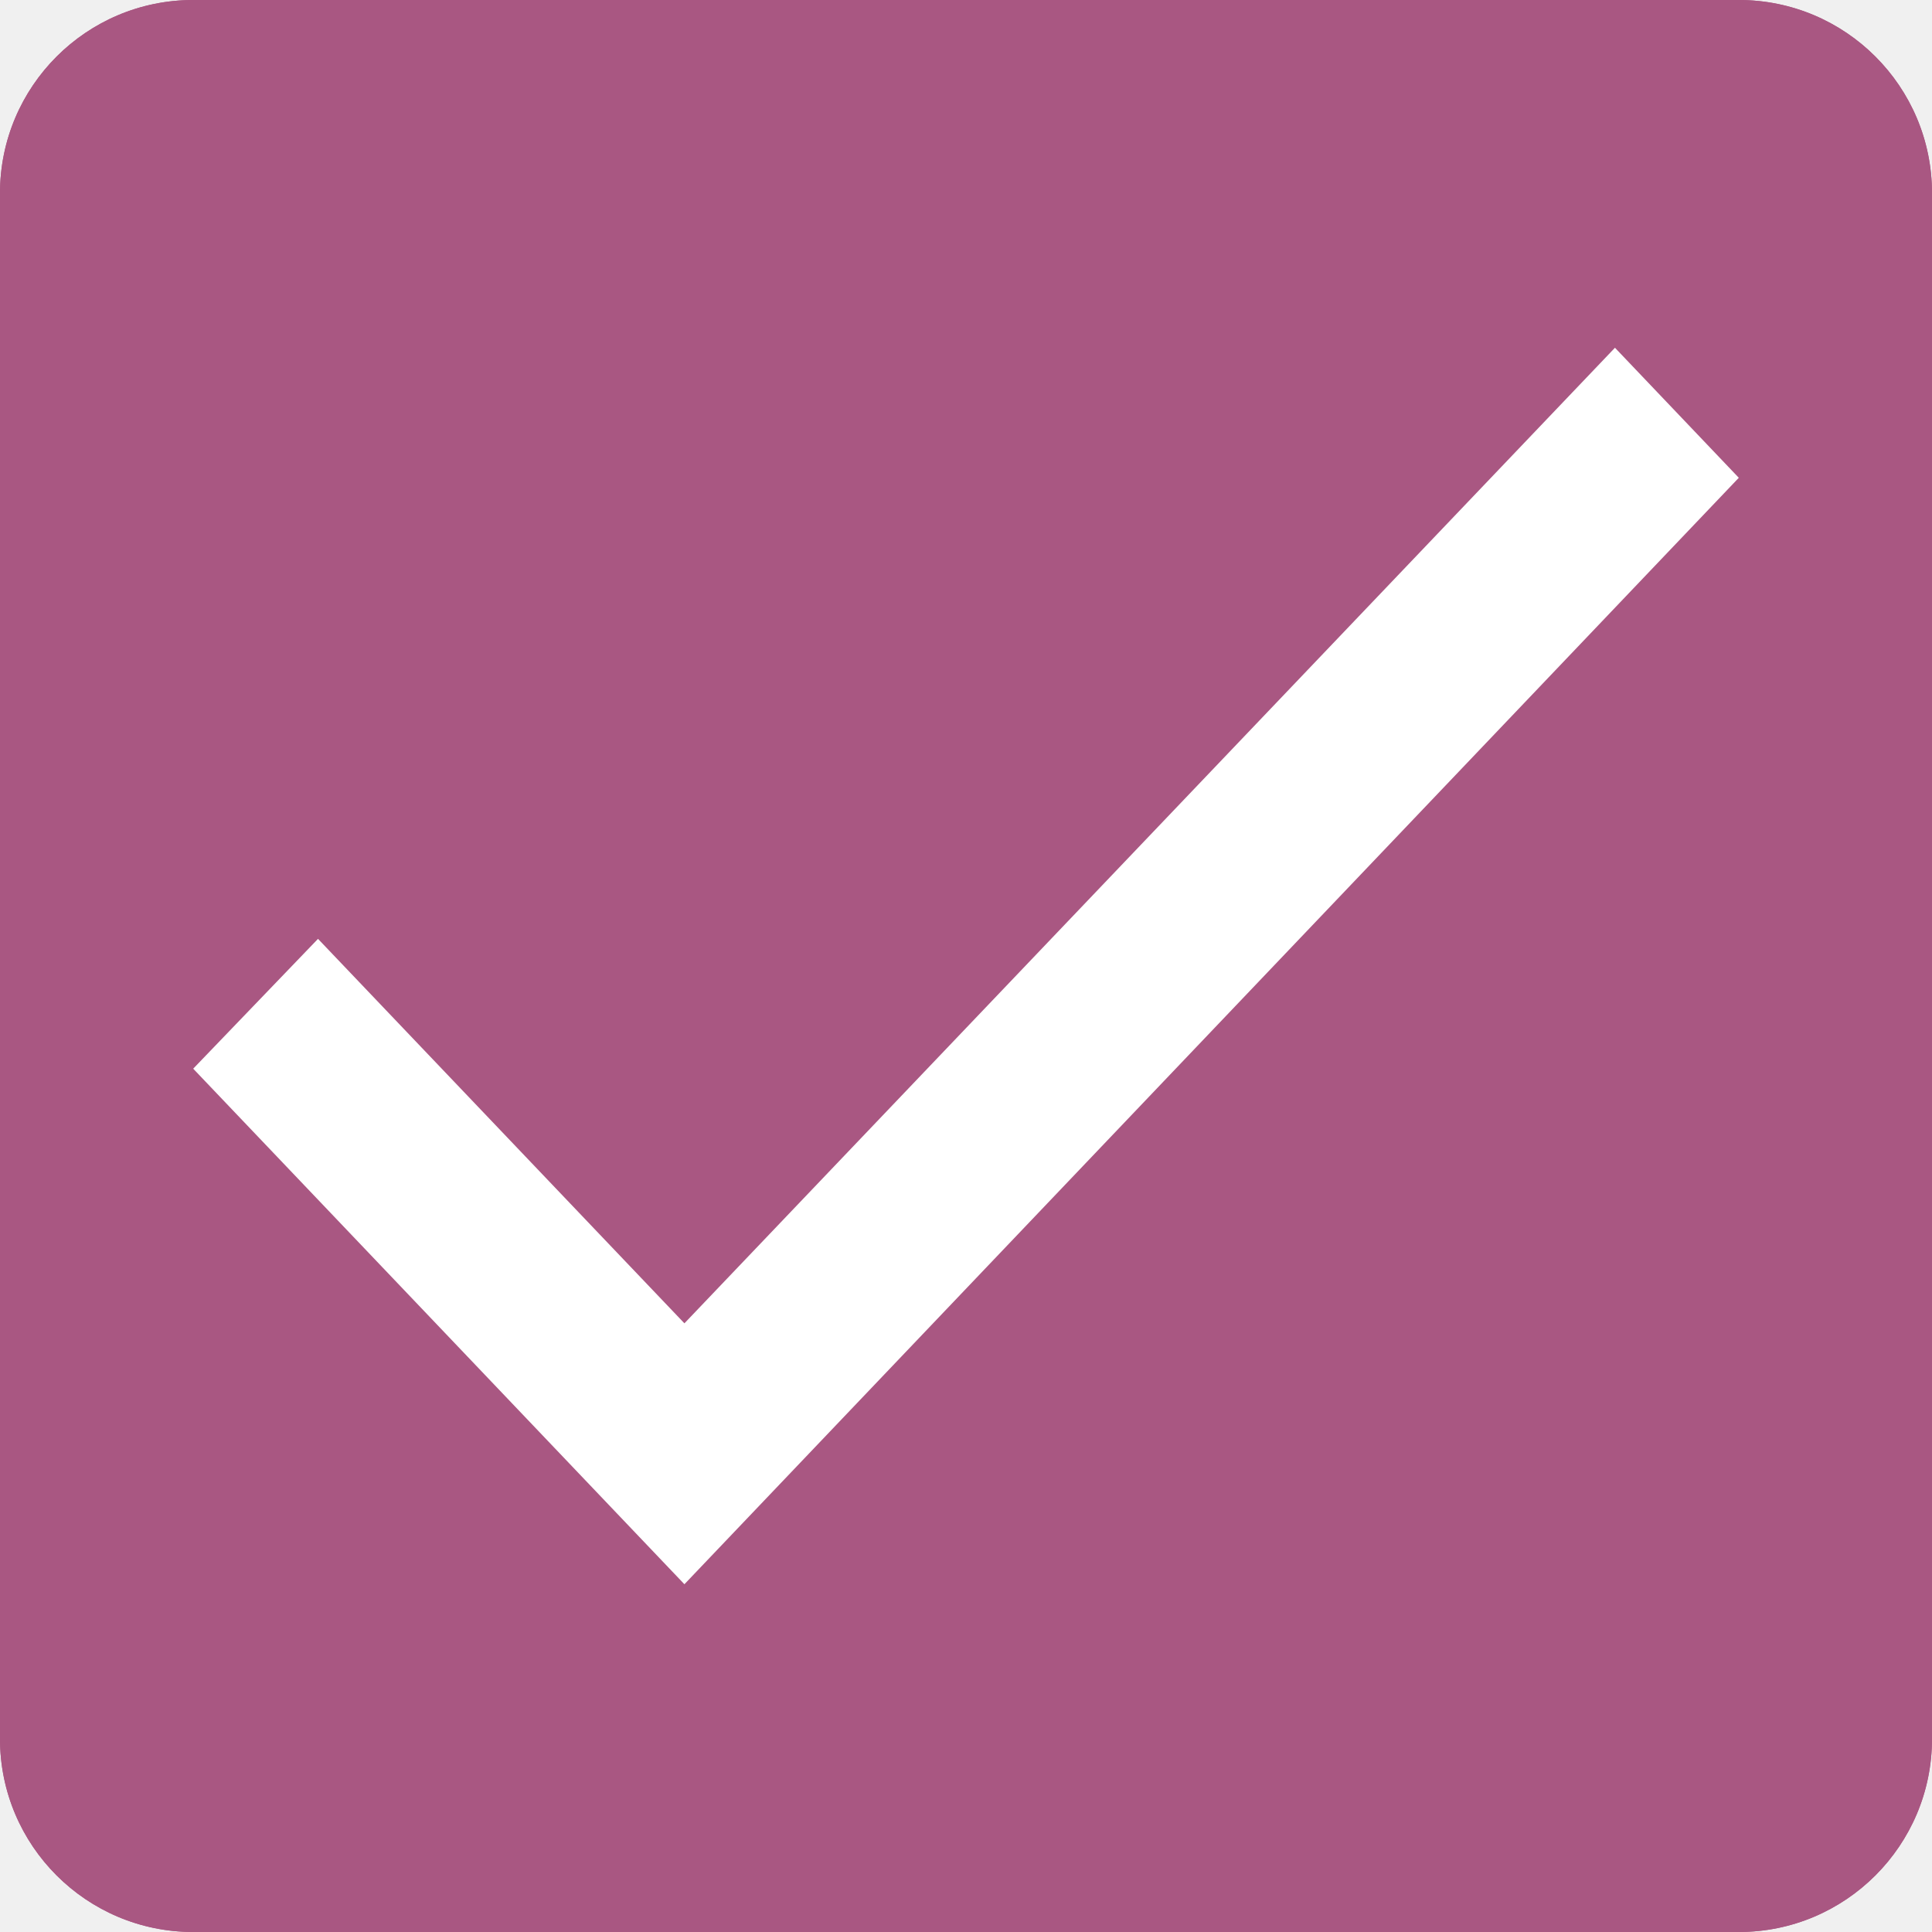
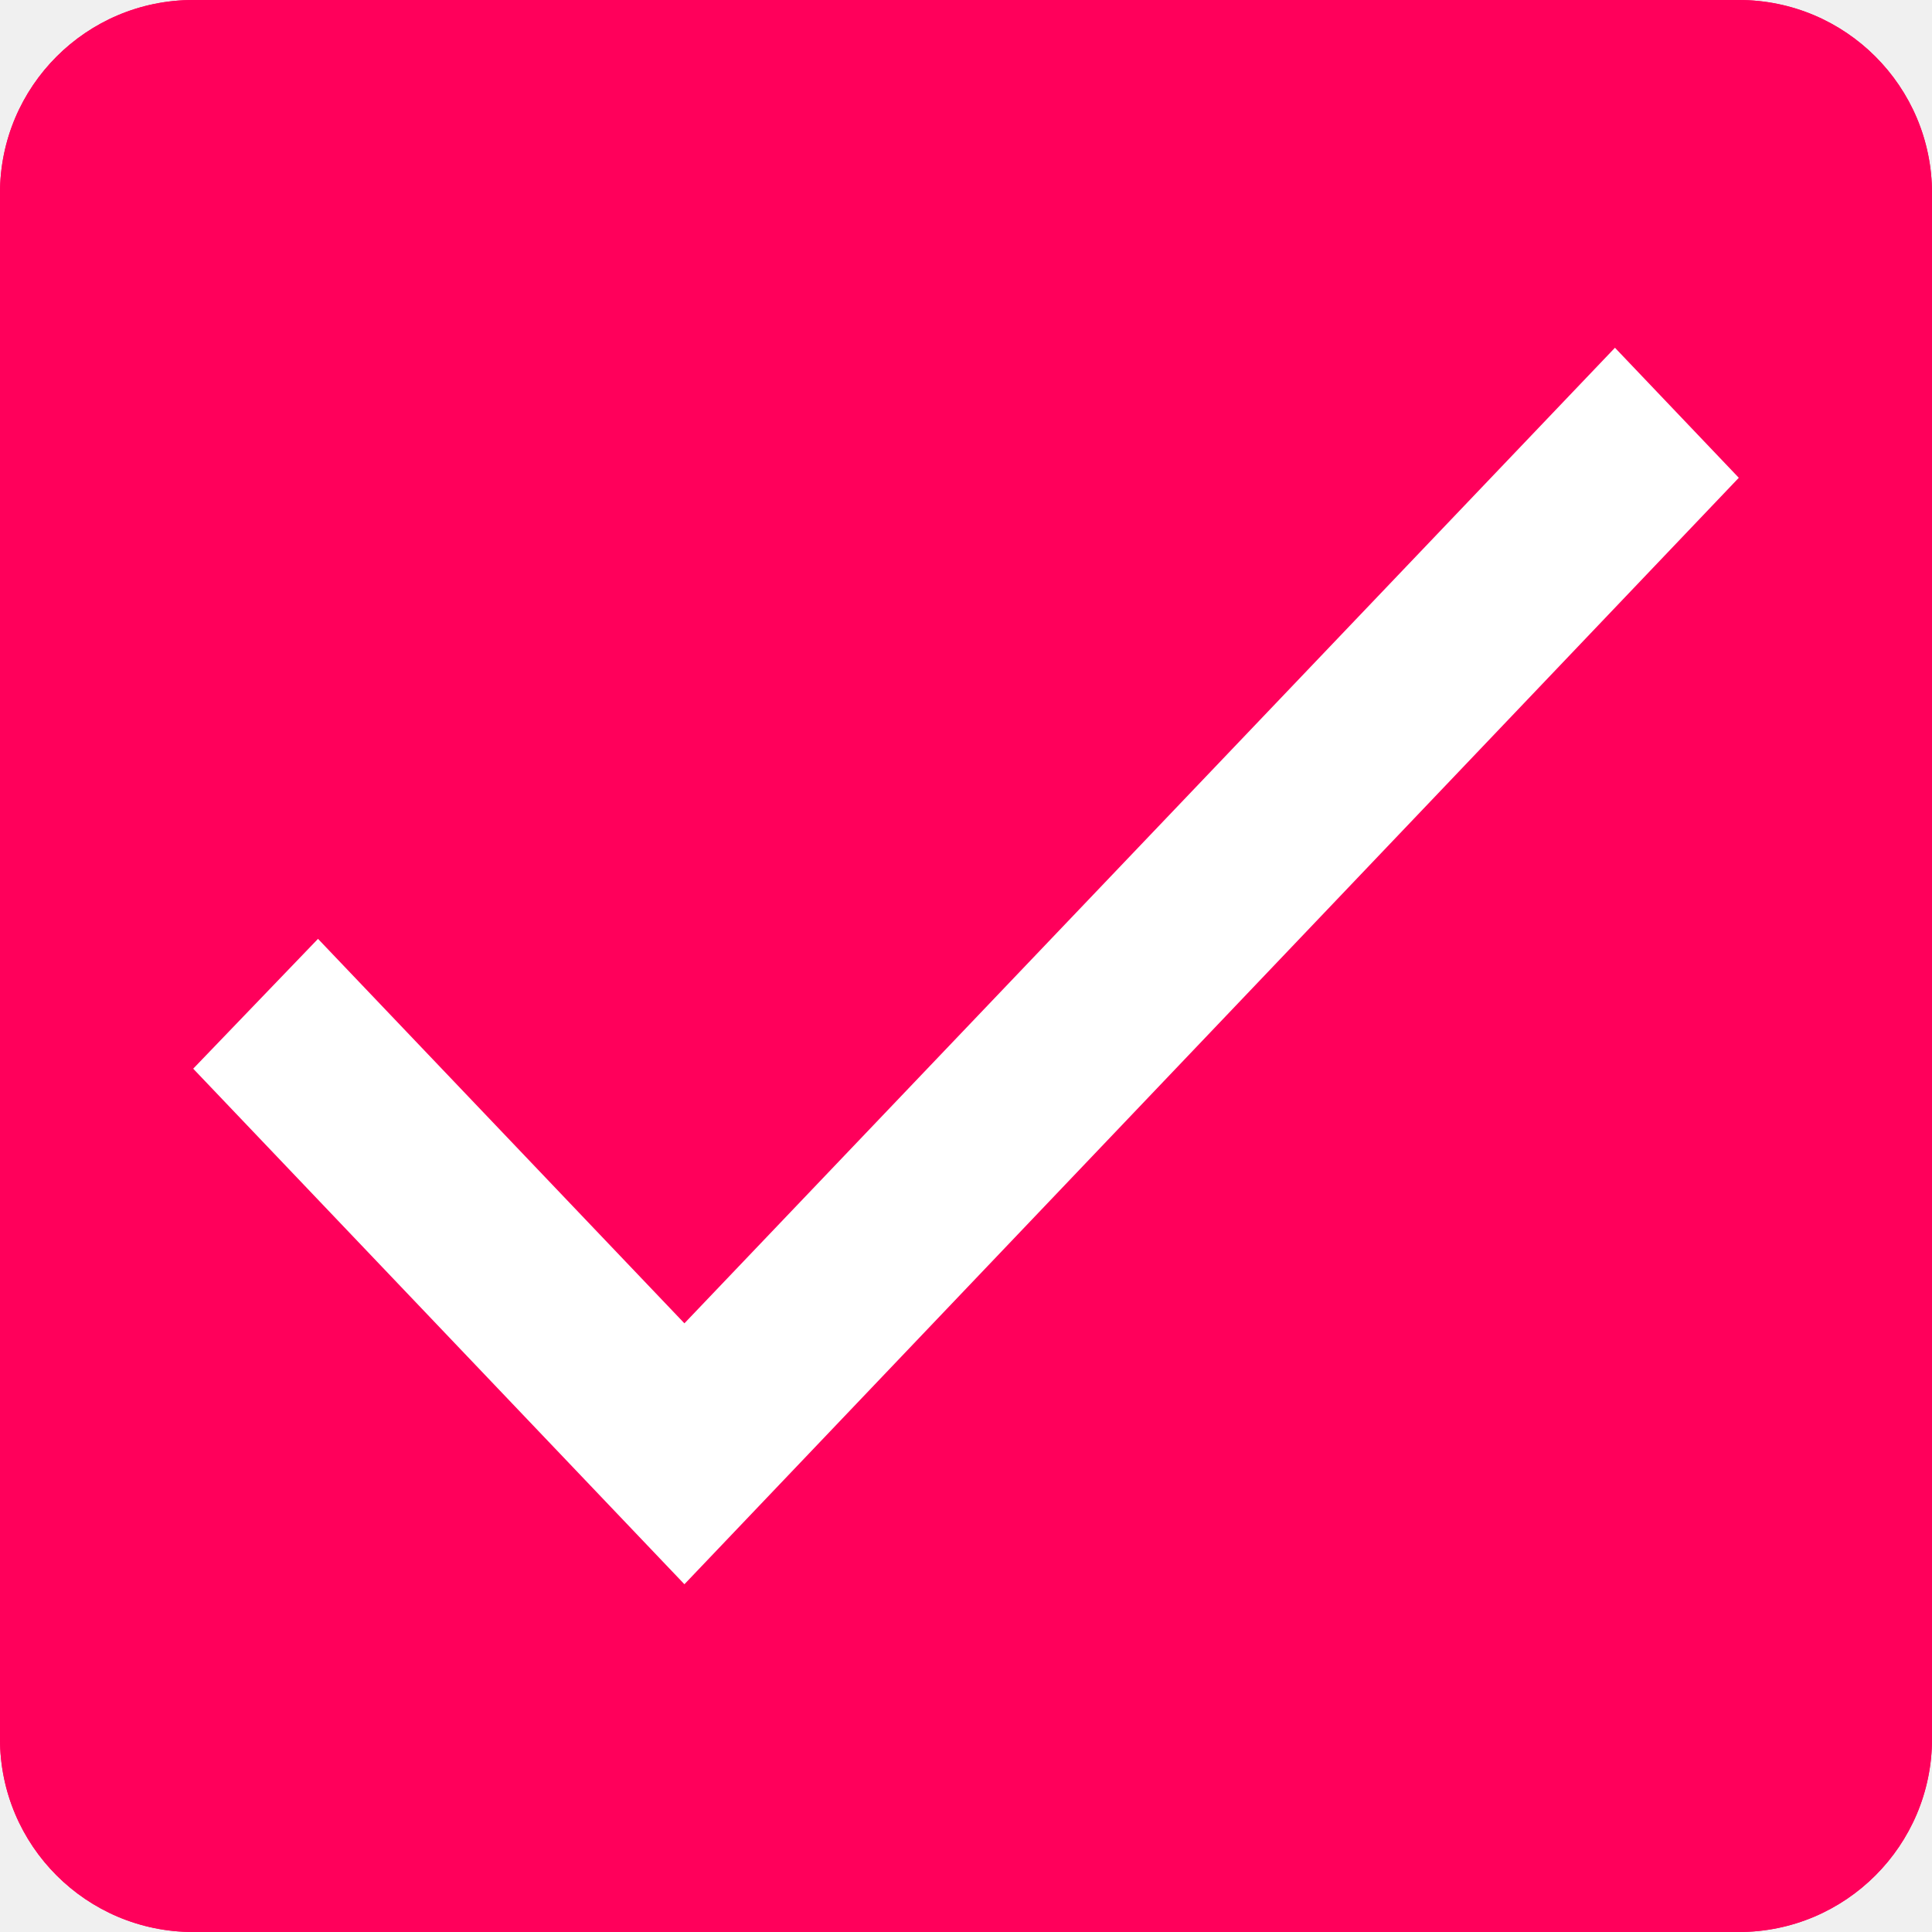
<svg xmlns="http://www.w3.org/2000/svg" viewBox="0 0 20 20">
-   <path class="border" d="M0 2a2 2 0 0 1 2-2h16a2 2 0 0 1 2 2v16a2 2 0 0 1-2 2H2a2 2 0 0 1-2-2V2Z" fill="#A95782" />
-   <path class="background" fill-rule="evenodd" clip-rule="evenodd" d="M18 1H2a1 1 0 0 0-1 1v16a1 1 0 0 0 1 1h16a1 1 0 0 0 1-1V2a1 1 0 0 0-1-1ZM2 0a2 2 0 0 0-2 2v16a2 2 0 0 0 2 2h16a2 2 0 0 0 2-2V2a2 2 0 0 0-2-2H2Z" fill="#A95782" />
+   <path class="border" d="M0 2a2 2 0 0 1 2-2h16a2 2 0 0 1 2 2v16a2 2 0 0 1-2 2H2a2 2 0 0 1-2-2V2Z" fill="#FF005BFF" />
+   <path class="background" fill-rule="evenodd" clip-rule="evenodd" d="M18 1H2a1 1 0 0 0-1 1v16a1 1 0 0 0 1 1h16a1 1 0 0 0 1-1V2a1 1 0 0 0-1-1ZM2 0a2 2 0 0 0-2 2v16a2 2 0 0 0 2 2h16a2 2 0 0 0 2-2V2a2 2 0 0 0-2-2H2Z" fill="#FF005BFF" />
  <path class="check" d="m7.085 13.699-3.793-3.98L2 11.063 7.085 16.4 18 4.946 16.718 3.6 7.085 13.699Z" fill="#fff" />
</svg>
